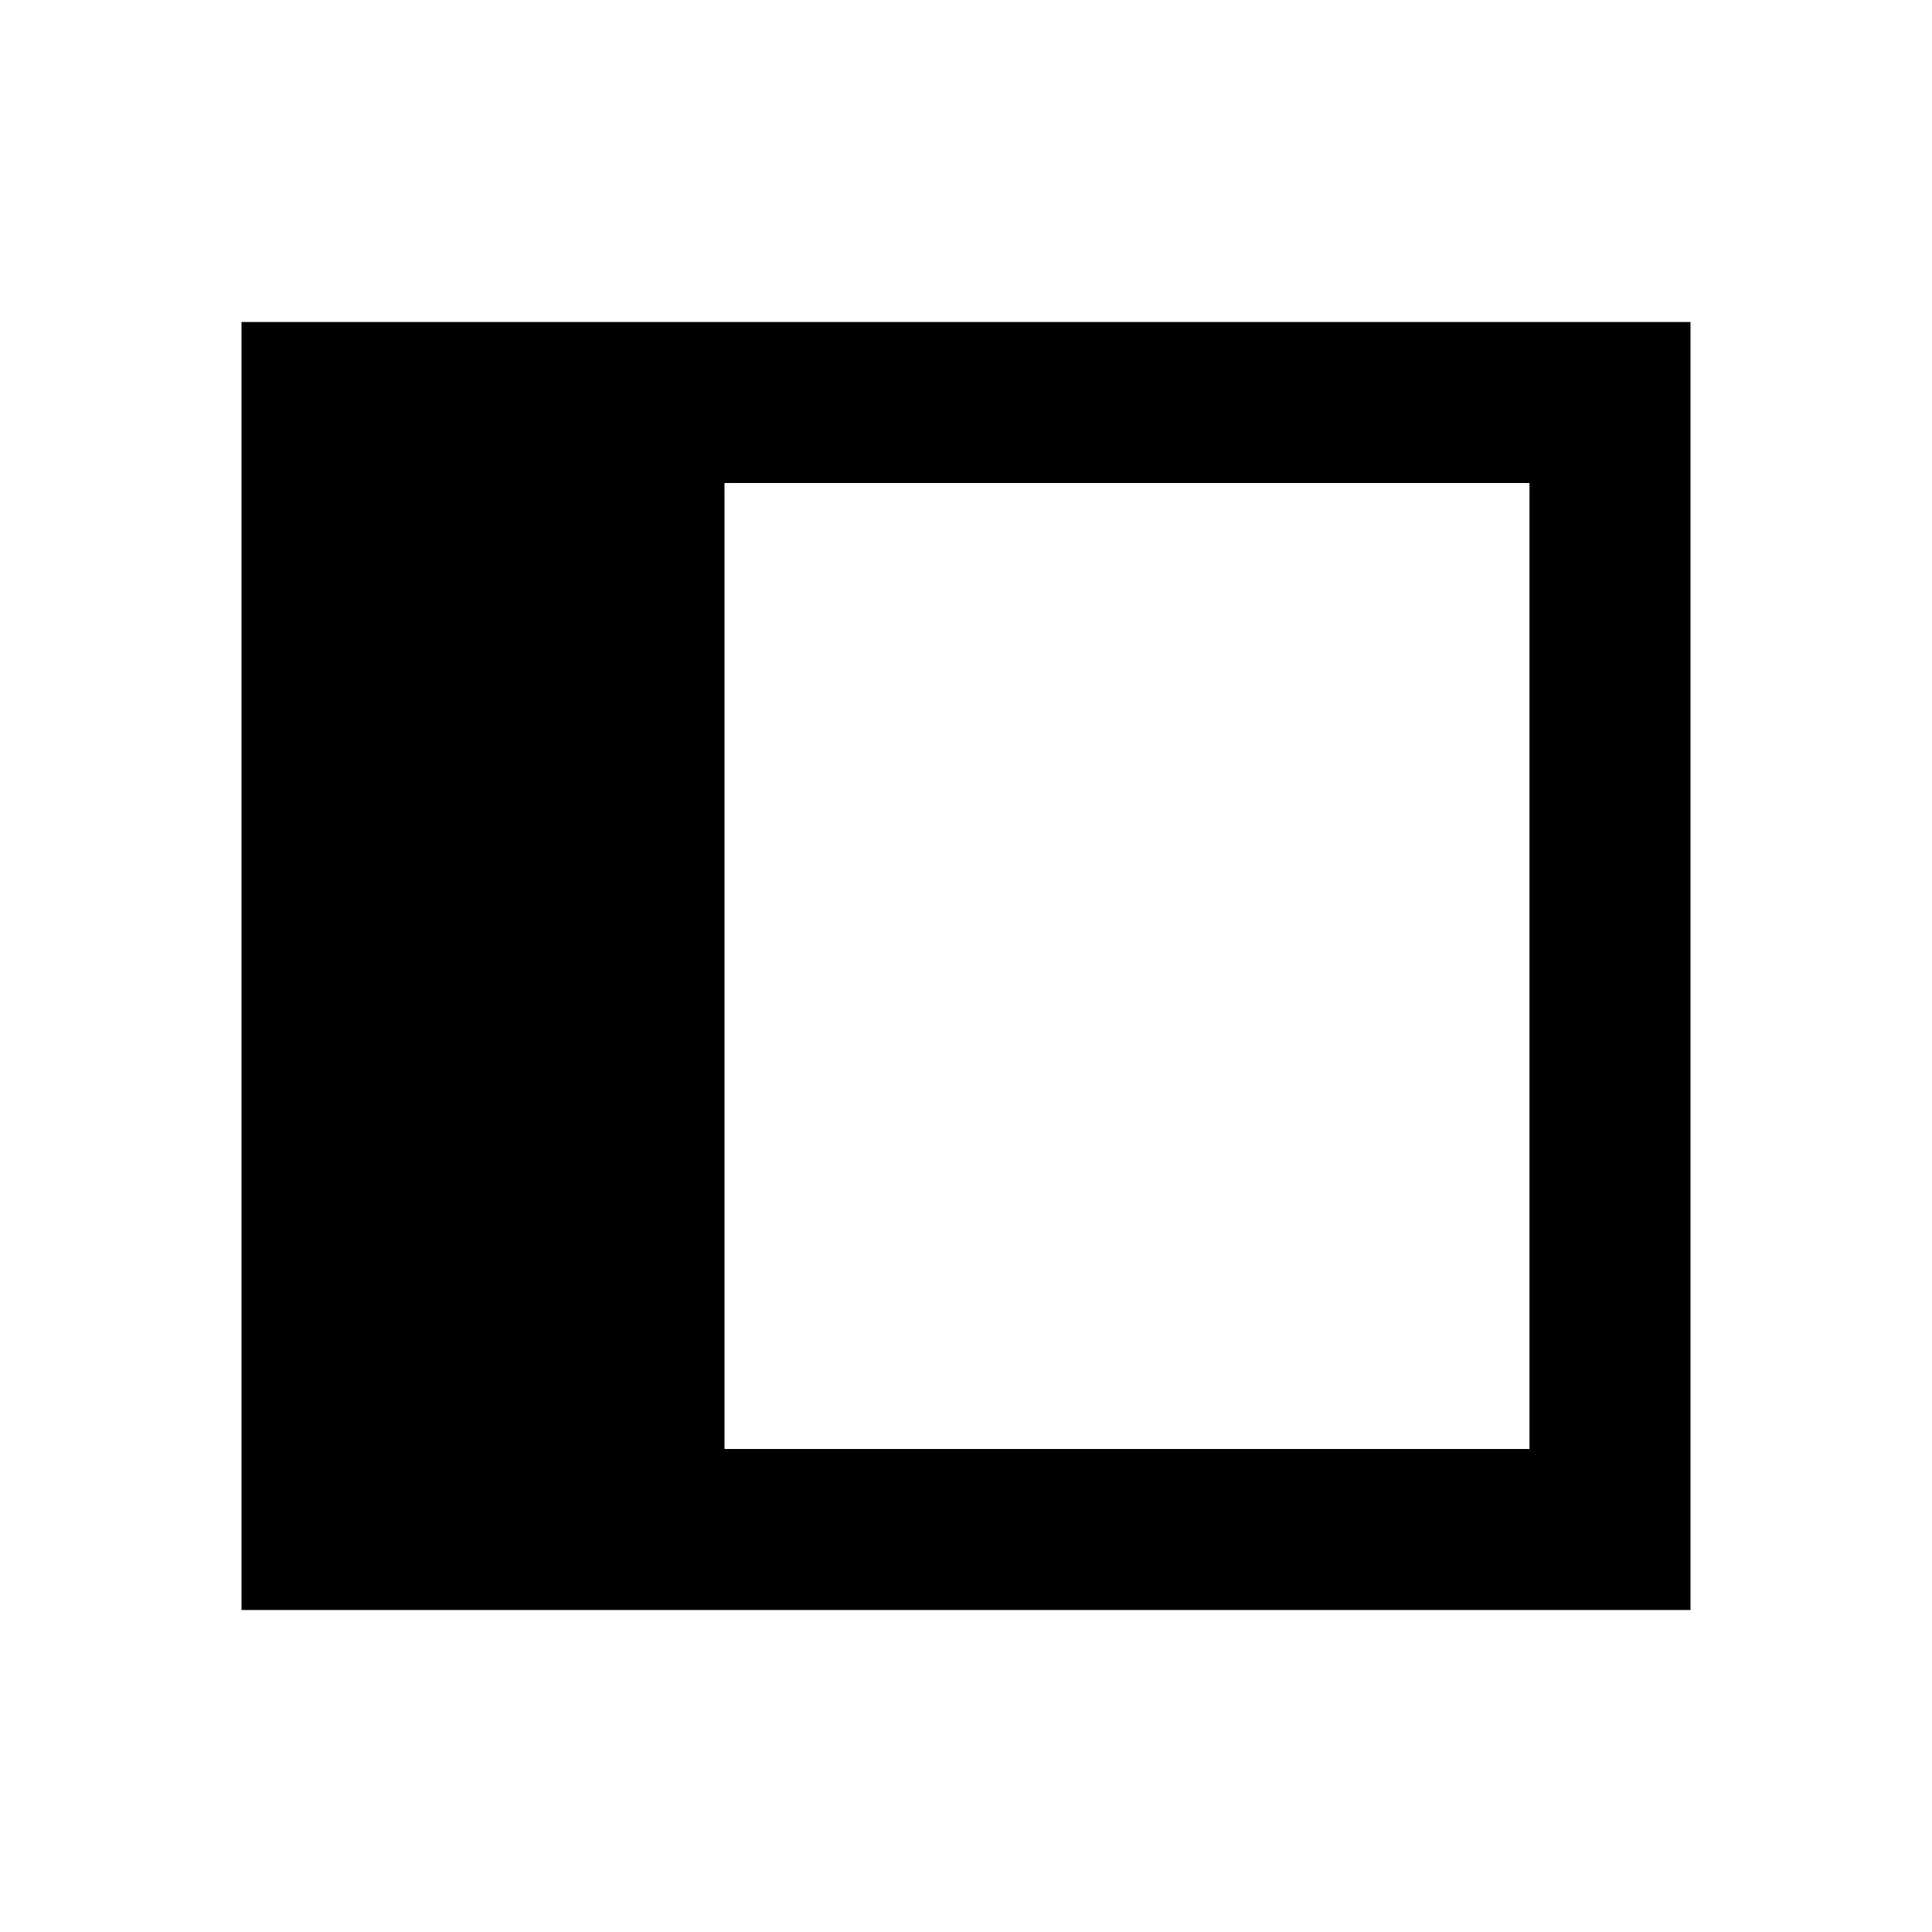
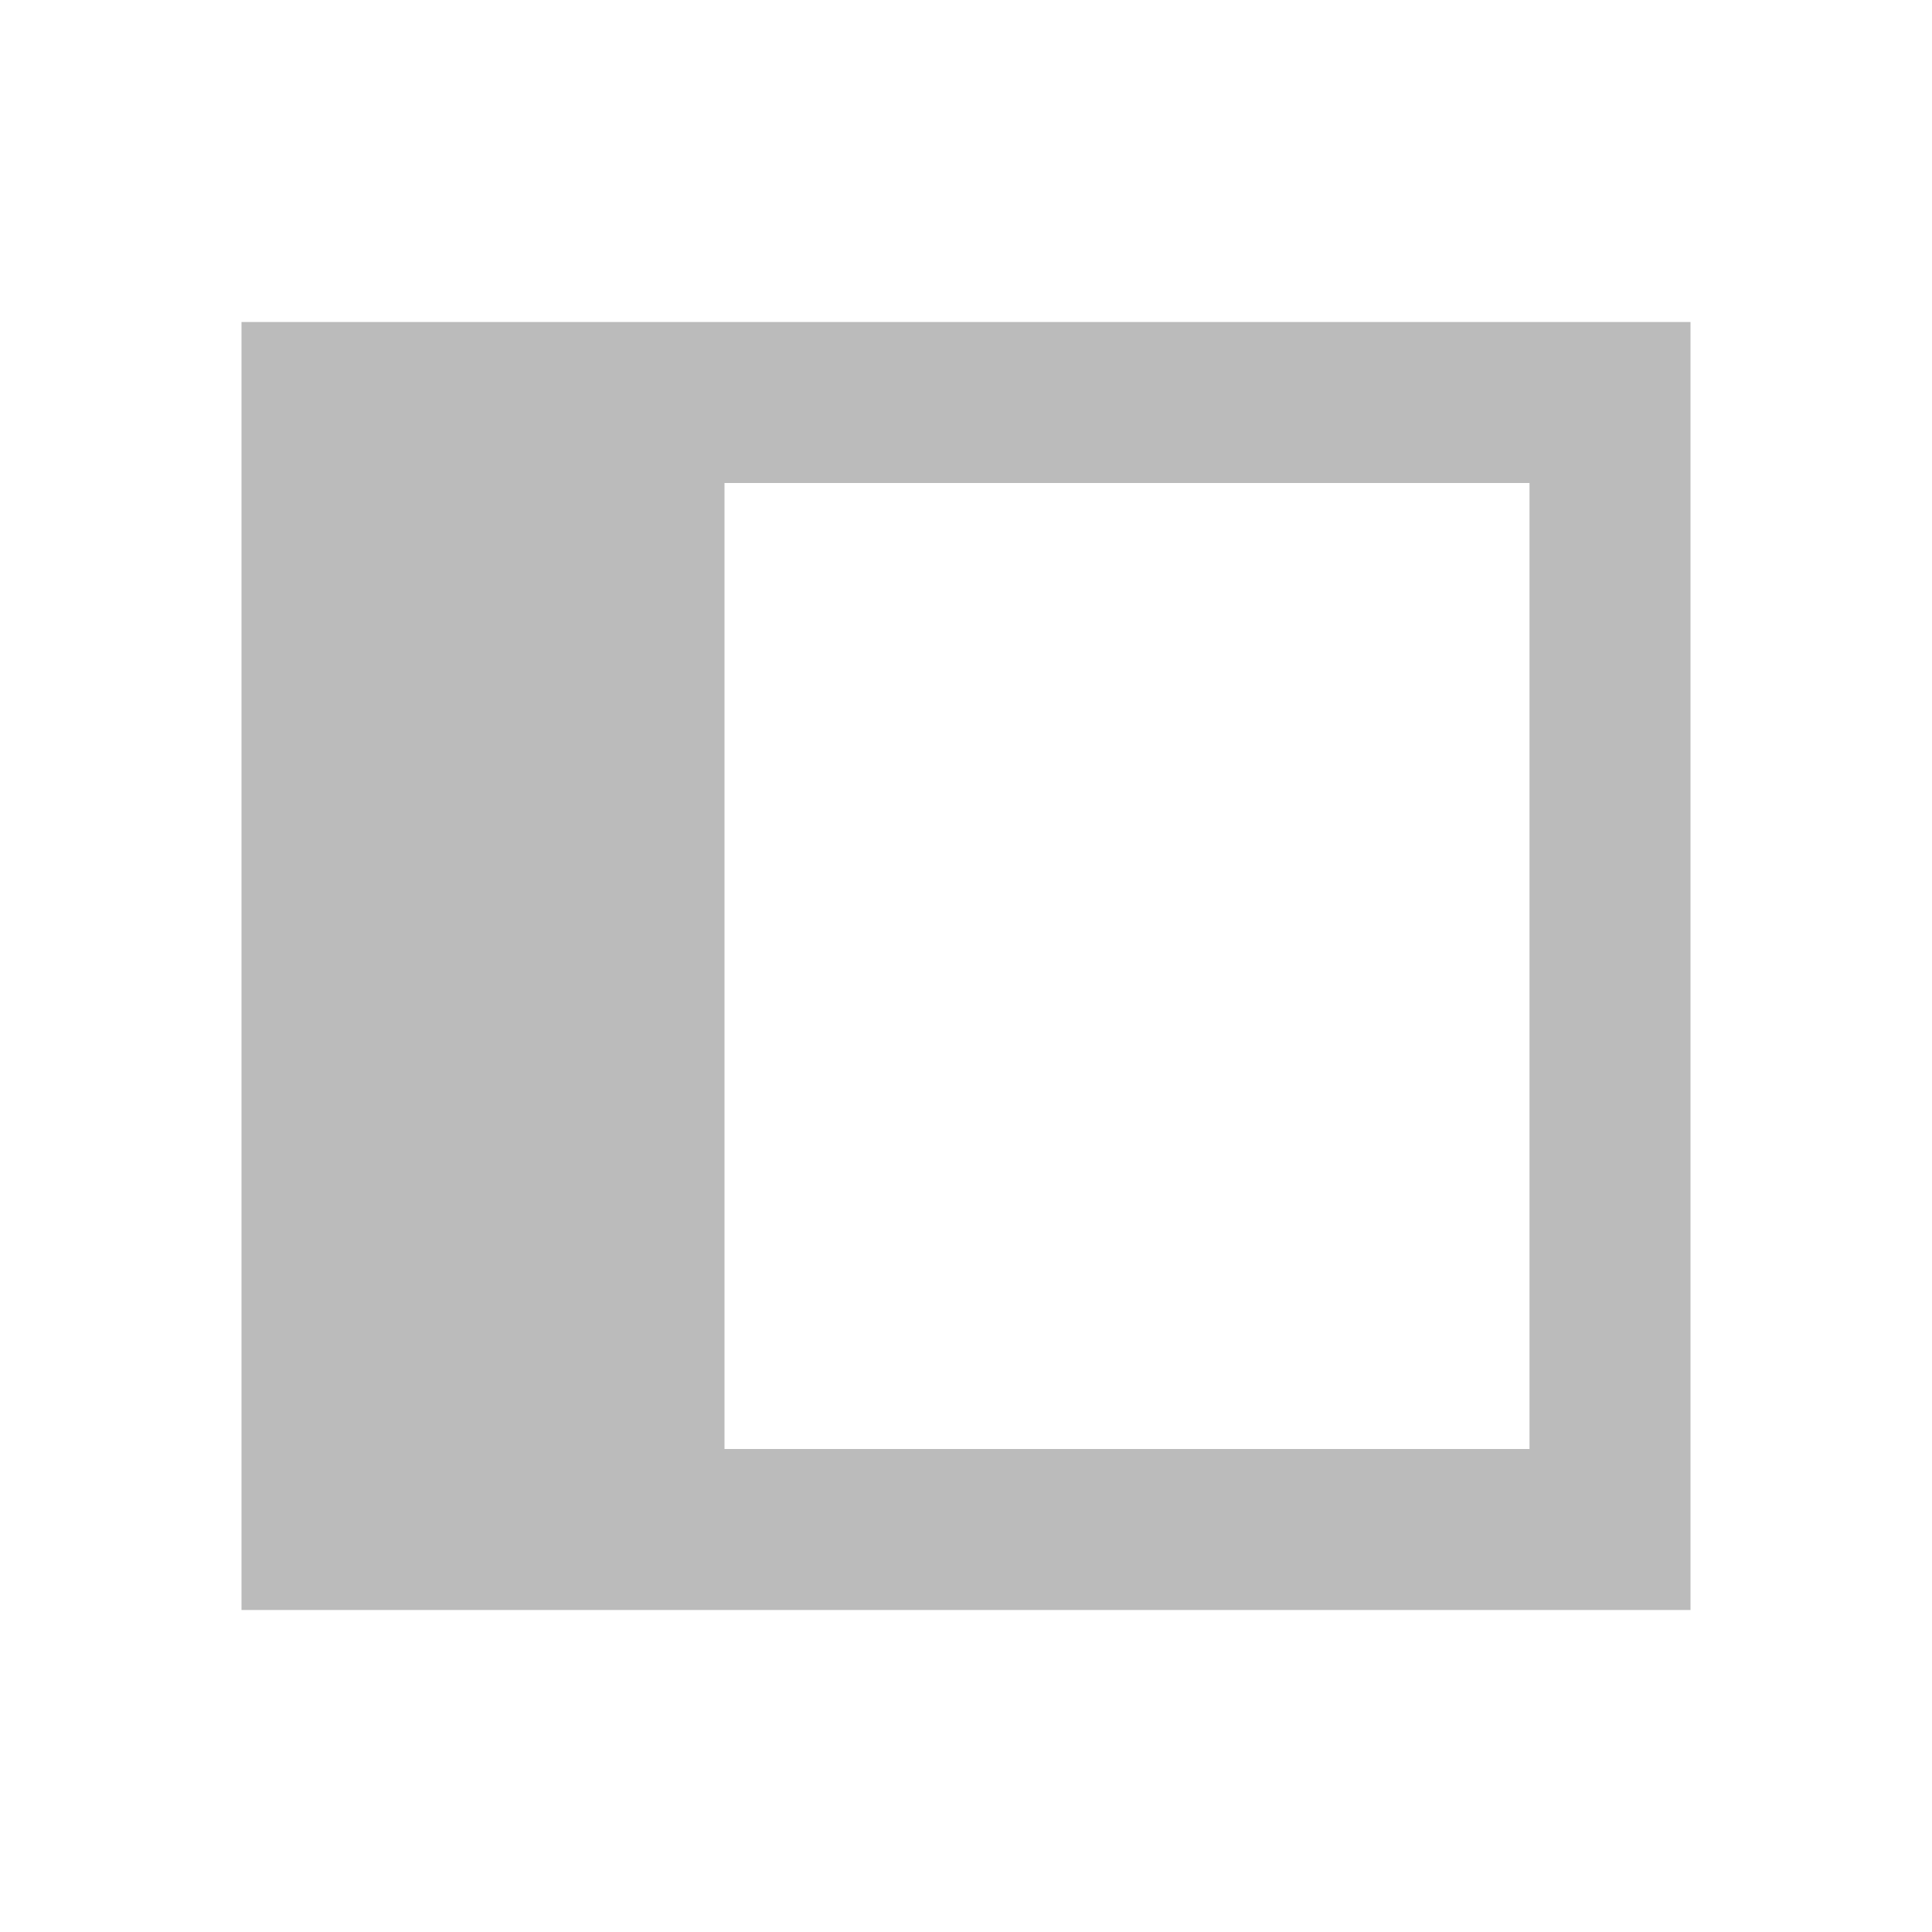
- <svg xmlns="http://www.w3.org/2000/svg" width="24px" height="24px" viewBox="0 0 24 24" fill="none">
-   <path fill-rule="evenodd" clip-rule="evenodd" d="M3 4H21V20H3V4ZM9 6H19V18H9V6Z" fill="black" />
+ <svg xmlns="http://www.w3.org/2000/svg" width="24px" height="24px" viewBox="0 0 24 24" fill="#bbb">
+   <path fill-rule="evenodd" clip-rule="evenodd" d="M3 4H21V20H3V4ZM9 6H19V18H9V6Z" fill="#bbb" />
</svg>
